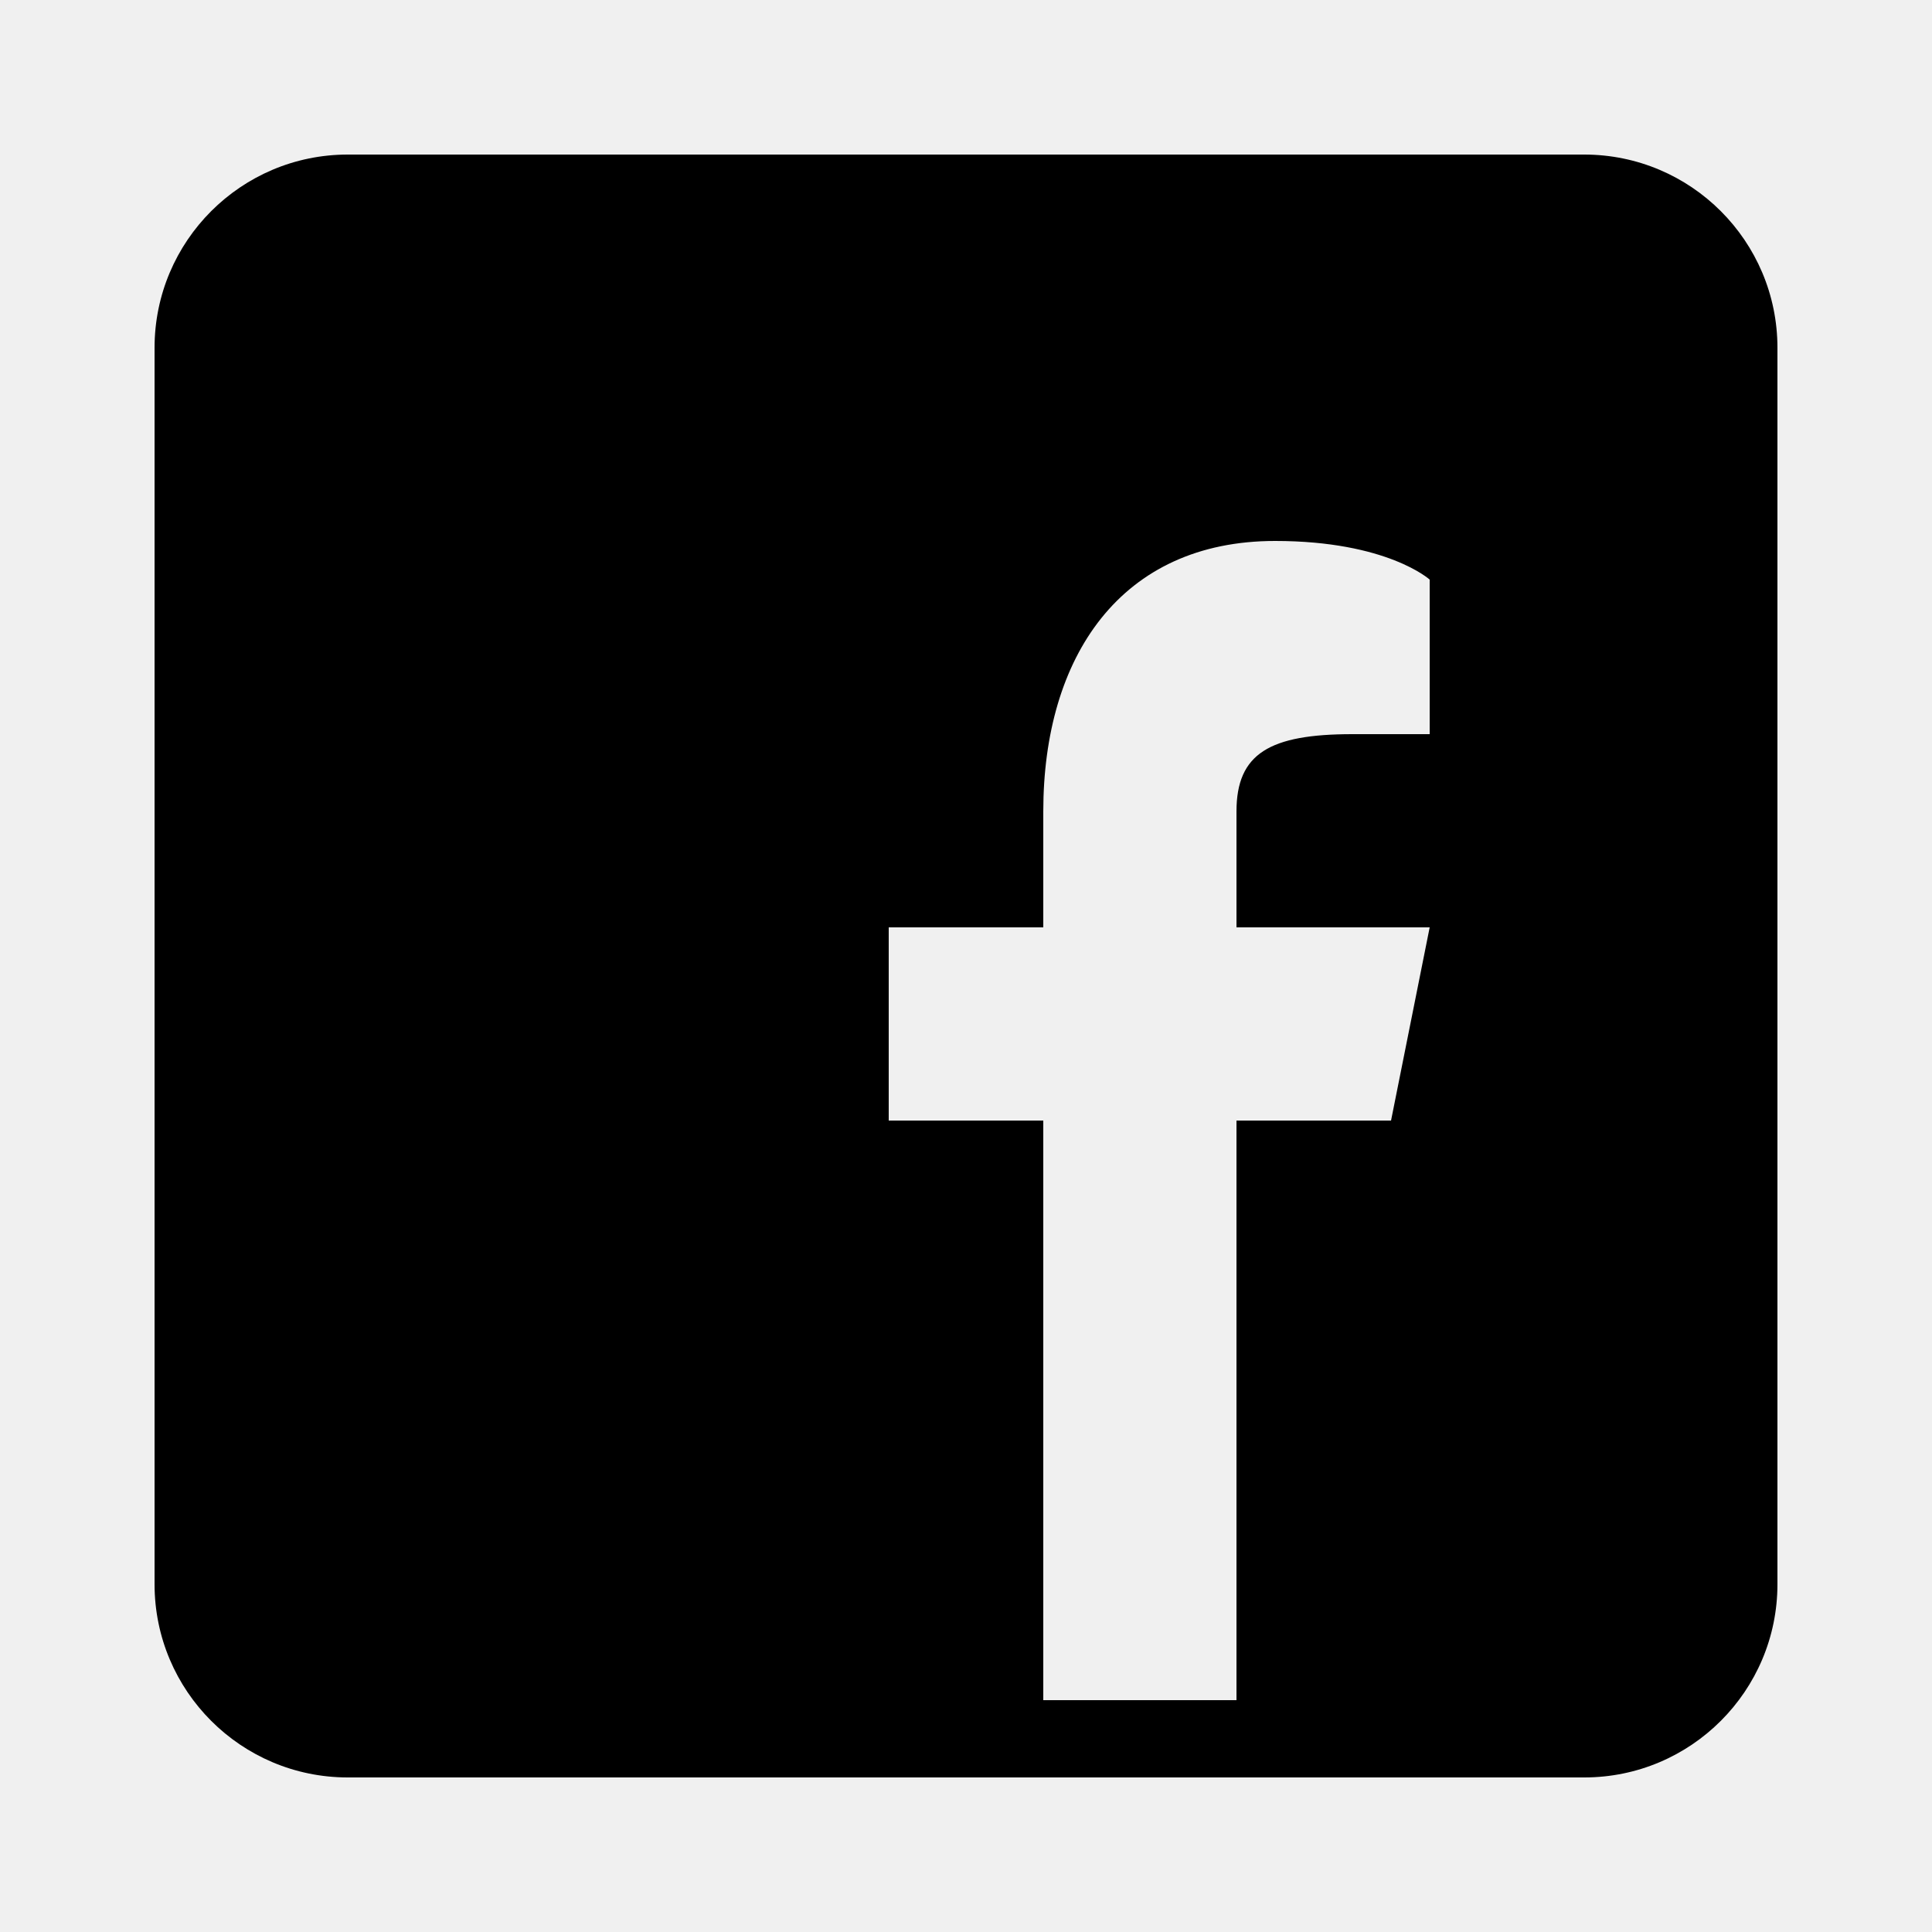
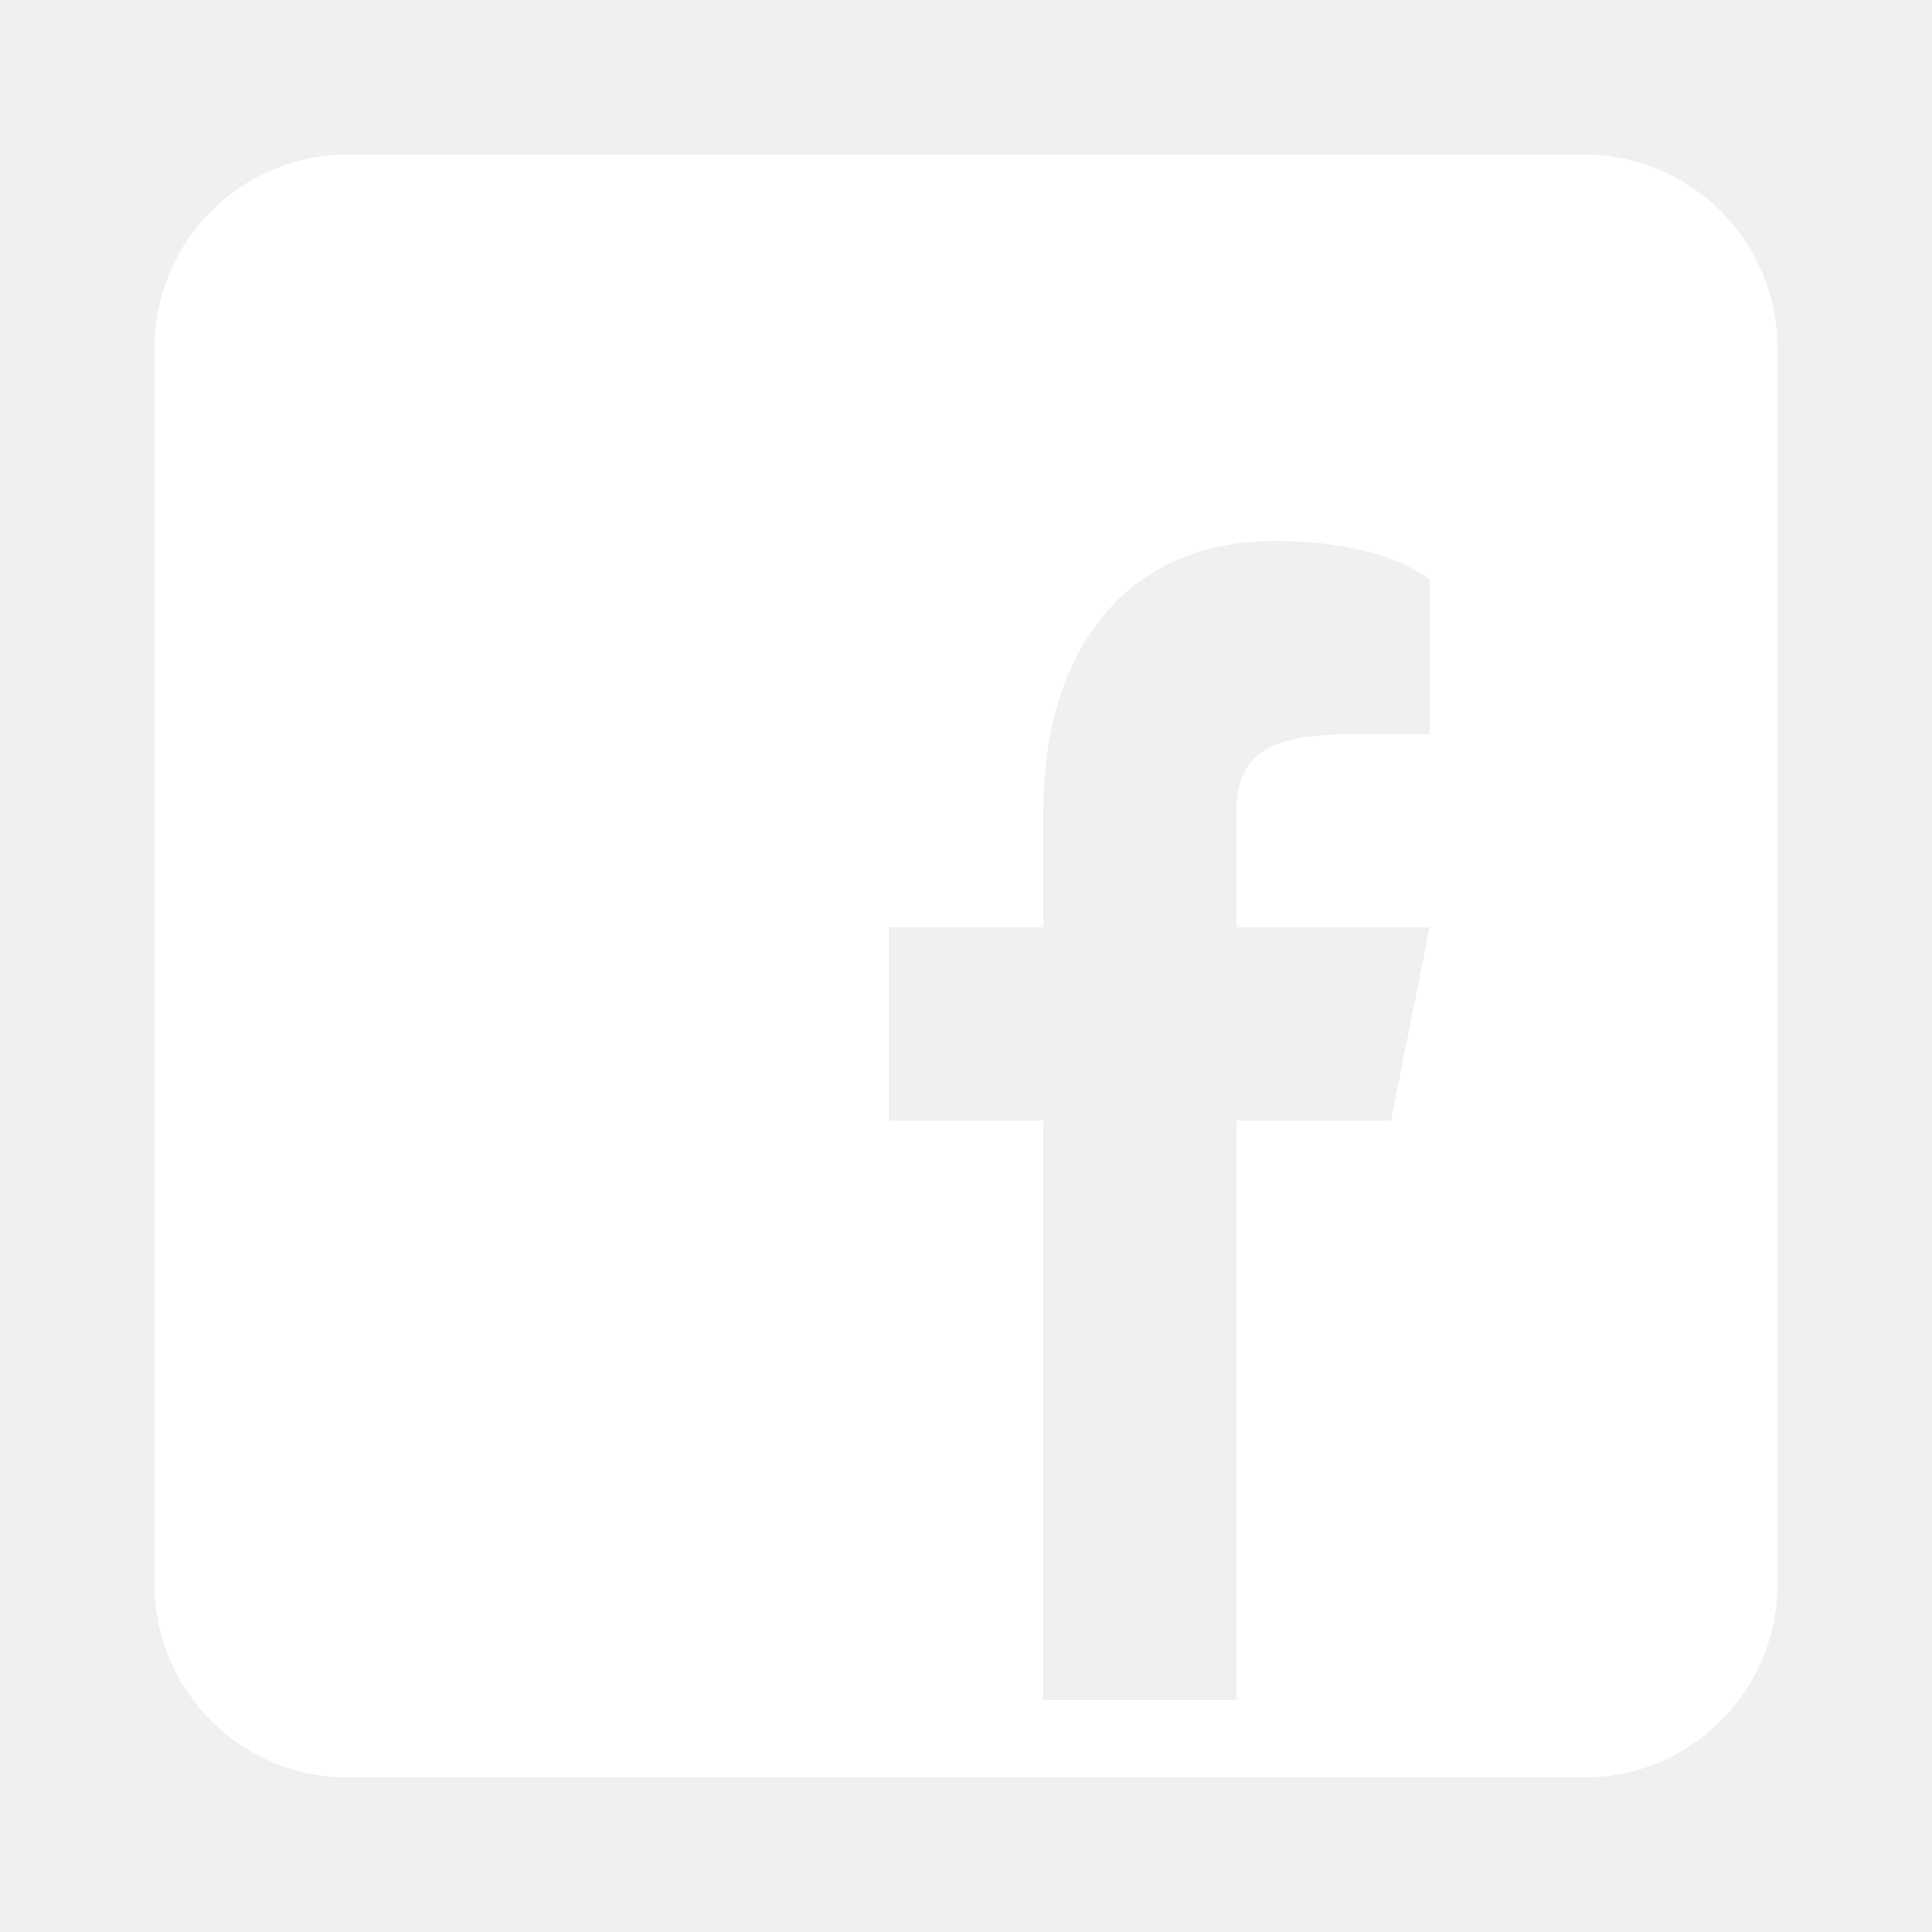
- <svg xmlns="http://www.w3.org/2000/svg" viewBox="0 0 50 50" width="48px" height="48px">
-   <path d="M41,4H9C6.24,4,4,6.24,4,9v32c0,2.76,2.24,5,5,5h32c2.76,0,5-2.24,5-5V9C46,6.24,43.76,4,41,4z M37,19h-2c-2.14,0-3,0.5-3,2 v3h5l-1,5h-4v15h-5V29h-4v-5h4v-3c0-4,2-7,6-7c2.9,0,4,1,4,1V19z" />
+ <svg xmlns="http://www.w3.org/2000/svg" viewBox="0,0,256,256" width="48px" height="48px" fill-rule="nonzero">
+   <g fill="#ffffff" fill-rule="nonzero" stroke="none" stroke-width="1" stroke-linecap="butt" stroke-linejoin="miter" stroke-miterlimit="10" stroke-dasharray="" stroke-dashoffset="0" font-family="none" font-weight="none" font-size="none" text-anchor="none" style="mix-blend-mode: normal">
+     <g transform="scale(5.12,5.12)">
+       <path d="M41,4h-32c-2.76,0 -5,2.24 -5,5v32c0,2.76 2.24,5 5,5h32c2.76,0 5,-2.24 5,-5v-32c0,-2.76 -2.24,-5 -5,-5zM37,19h-2c-2.14,0 -3,0.5 -3,2v3h5l-1,5h-4v15h-5v-15h-4v-5h4v-3c0,-4 2,-7 6,-7c2.9,0 4,1 4,1z" />
+     </g>
+   </g>
</svg>
